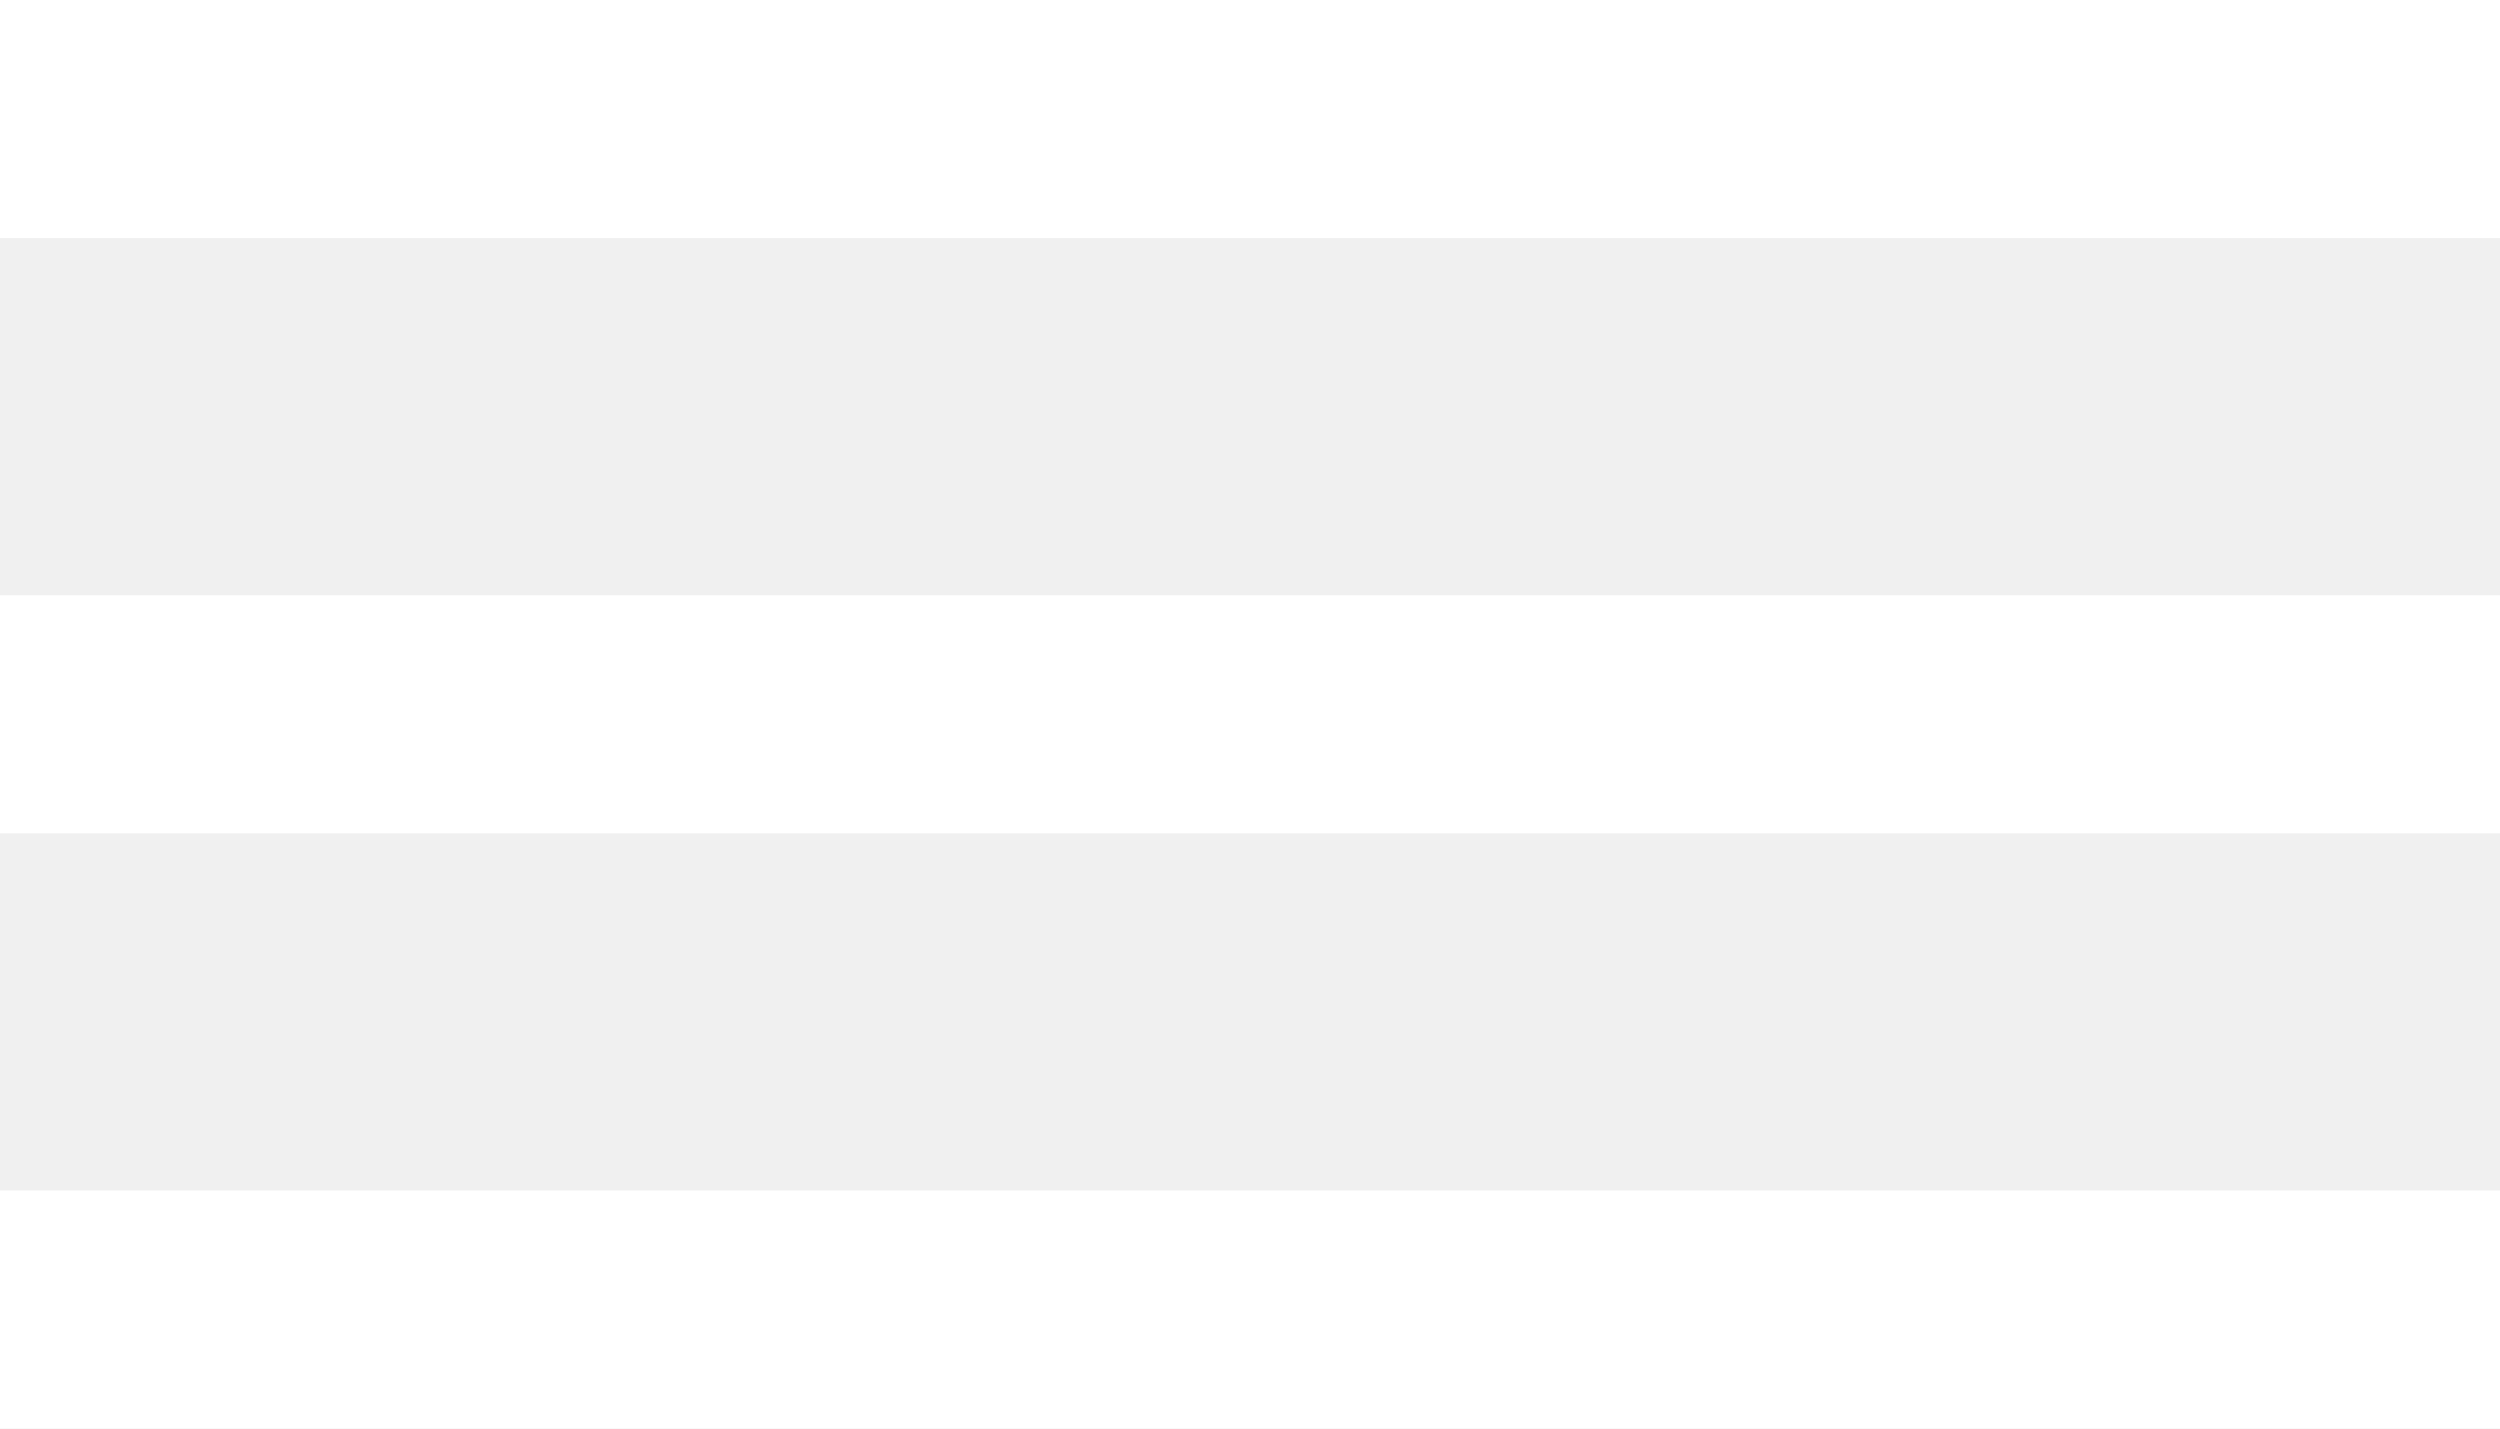
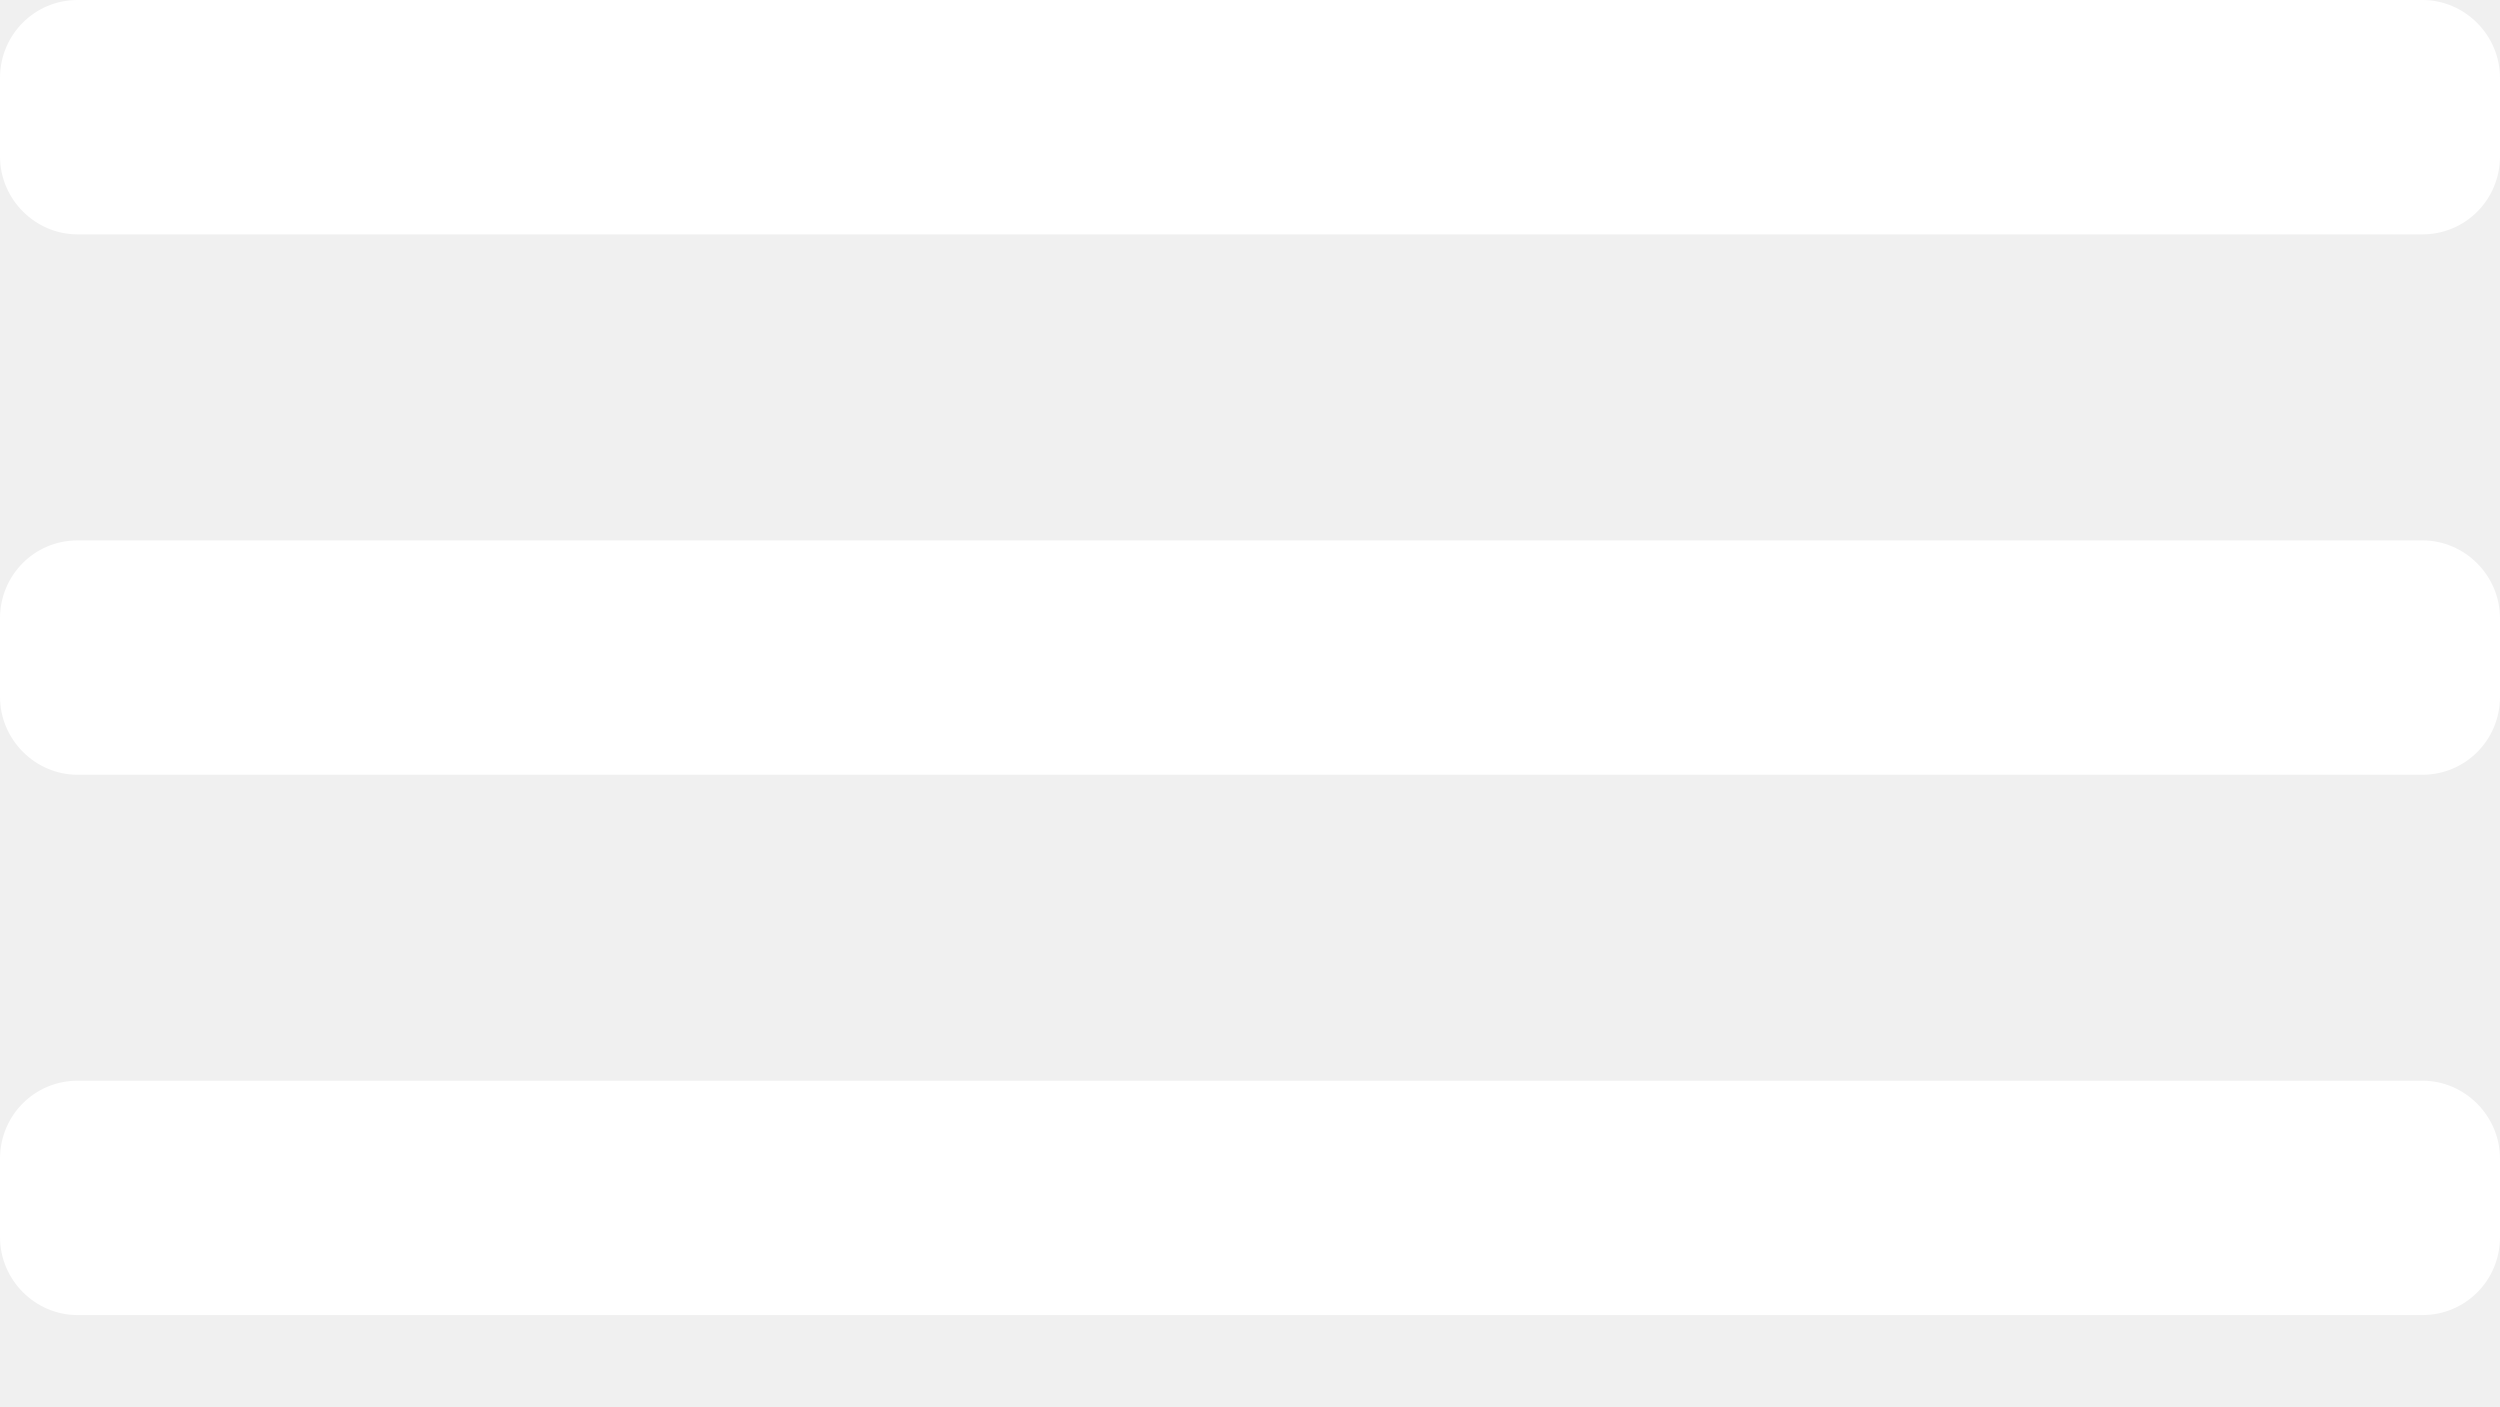
- <svg xmlns="http://www.w3.org/2000/svg" width="42px" height="24px" viewBox="0 0 42 24" version="1.1">
-   <g id="polyclip">
-     <clipPath id="poolyclip">
-       <path d="M0,0 L0,4 L42,4 L42,0 L0,0 Z M0,0" fill="#FFFFFF" id="Rectangle 1" />
-       <path d="M0,10 L0,14 L42,14 L42,10 L0,10 Z M0,10" fill="#FFFFFF" id="Rectangle 1" />
-       <path d="M0,20 L0,24 L42,24 L42,20 L0,20 Z M0,20" fill="#FFFFFF" id="Rectangle 1" />
-     </clipPath>
-   </g>
-   <g id="poly" stroke="none" stroke-width="1" fill="none" fill-rule="evenodd" stroke-linecap="square">
-     <path d="M0,0 L0,4 L42,4 L42,0 L0,0 Z M0,0" fill="#FFFFFF" id="Rectangle 1" />
-     <path d="M0,10 L0,14 L42,14 L42,10 L0,10 Z M0,10" fill="#FFFFFF" id="Rectangle 1" />
-     <path d="M0,20 L0,24 L42,24 L42,20 L0,20 Z M0,20" fill="#FFFFFF" id="Rectangle 1" />
+ <svg xmlns="http://www.w3.org/2000/svg" width="32px" height="18px" viewBox="0 0 32 18" version="1.1">
+   <description>Created with Sketch (http://www.bohemiancoding.com/sketch)</description>
+   <defs />
+   <g id="Page 1" stroke="none" stroke-width="1" fill="none" fill-rule="evenodd">
+     <path d="M0.993,0 C0.444,0 0,0.443 0,0.999 L0,2.001 C0,2.553 0.452,3 0.993,3 L31.007,3 C31.556,3 32,2.557 32,2.001 L32,0.999 C32,0.447 31.548,0 31.007,0 L0.993,0 Z M0.993,0" id="Rectangle 1" fill="#FFFFFF" />
+     <path d="M0.993,6.917 C0.444,6.917 0,7.359 0,7.916 L0,8.918 C0,9.469 0.452,9.917 0.993,9.917 L31.007,9.917 C31.556,9.917 32,9.474 32,8.918 L32,7.916 C32,7.364 31.548,6.917 31.007,6.917 L0.993,6.917 Z M0.993,6.917" id="Rectangle 1" fill="#FFFFFF" />
+     <path d="M0.993,13.833 C0.444,13.833 0,14.276 0,14.832 L0,15.834 C0,16.386 0.452,16.833 0.993,16.833 L31.007,16.833 C31.556,16.833 32,16.391 32,15.834 L32,14.832 C32,14.281 31.548,13.833 31.007,13.833 L0.993,13.833 Z M0.993,13.833" id="Rectangle 1" fill="#FFFFFF" />
  </g>
</svg>
